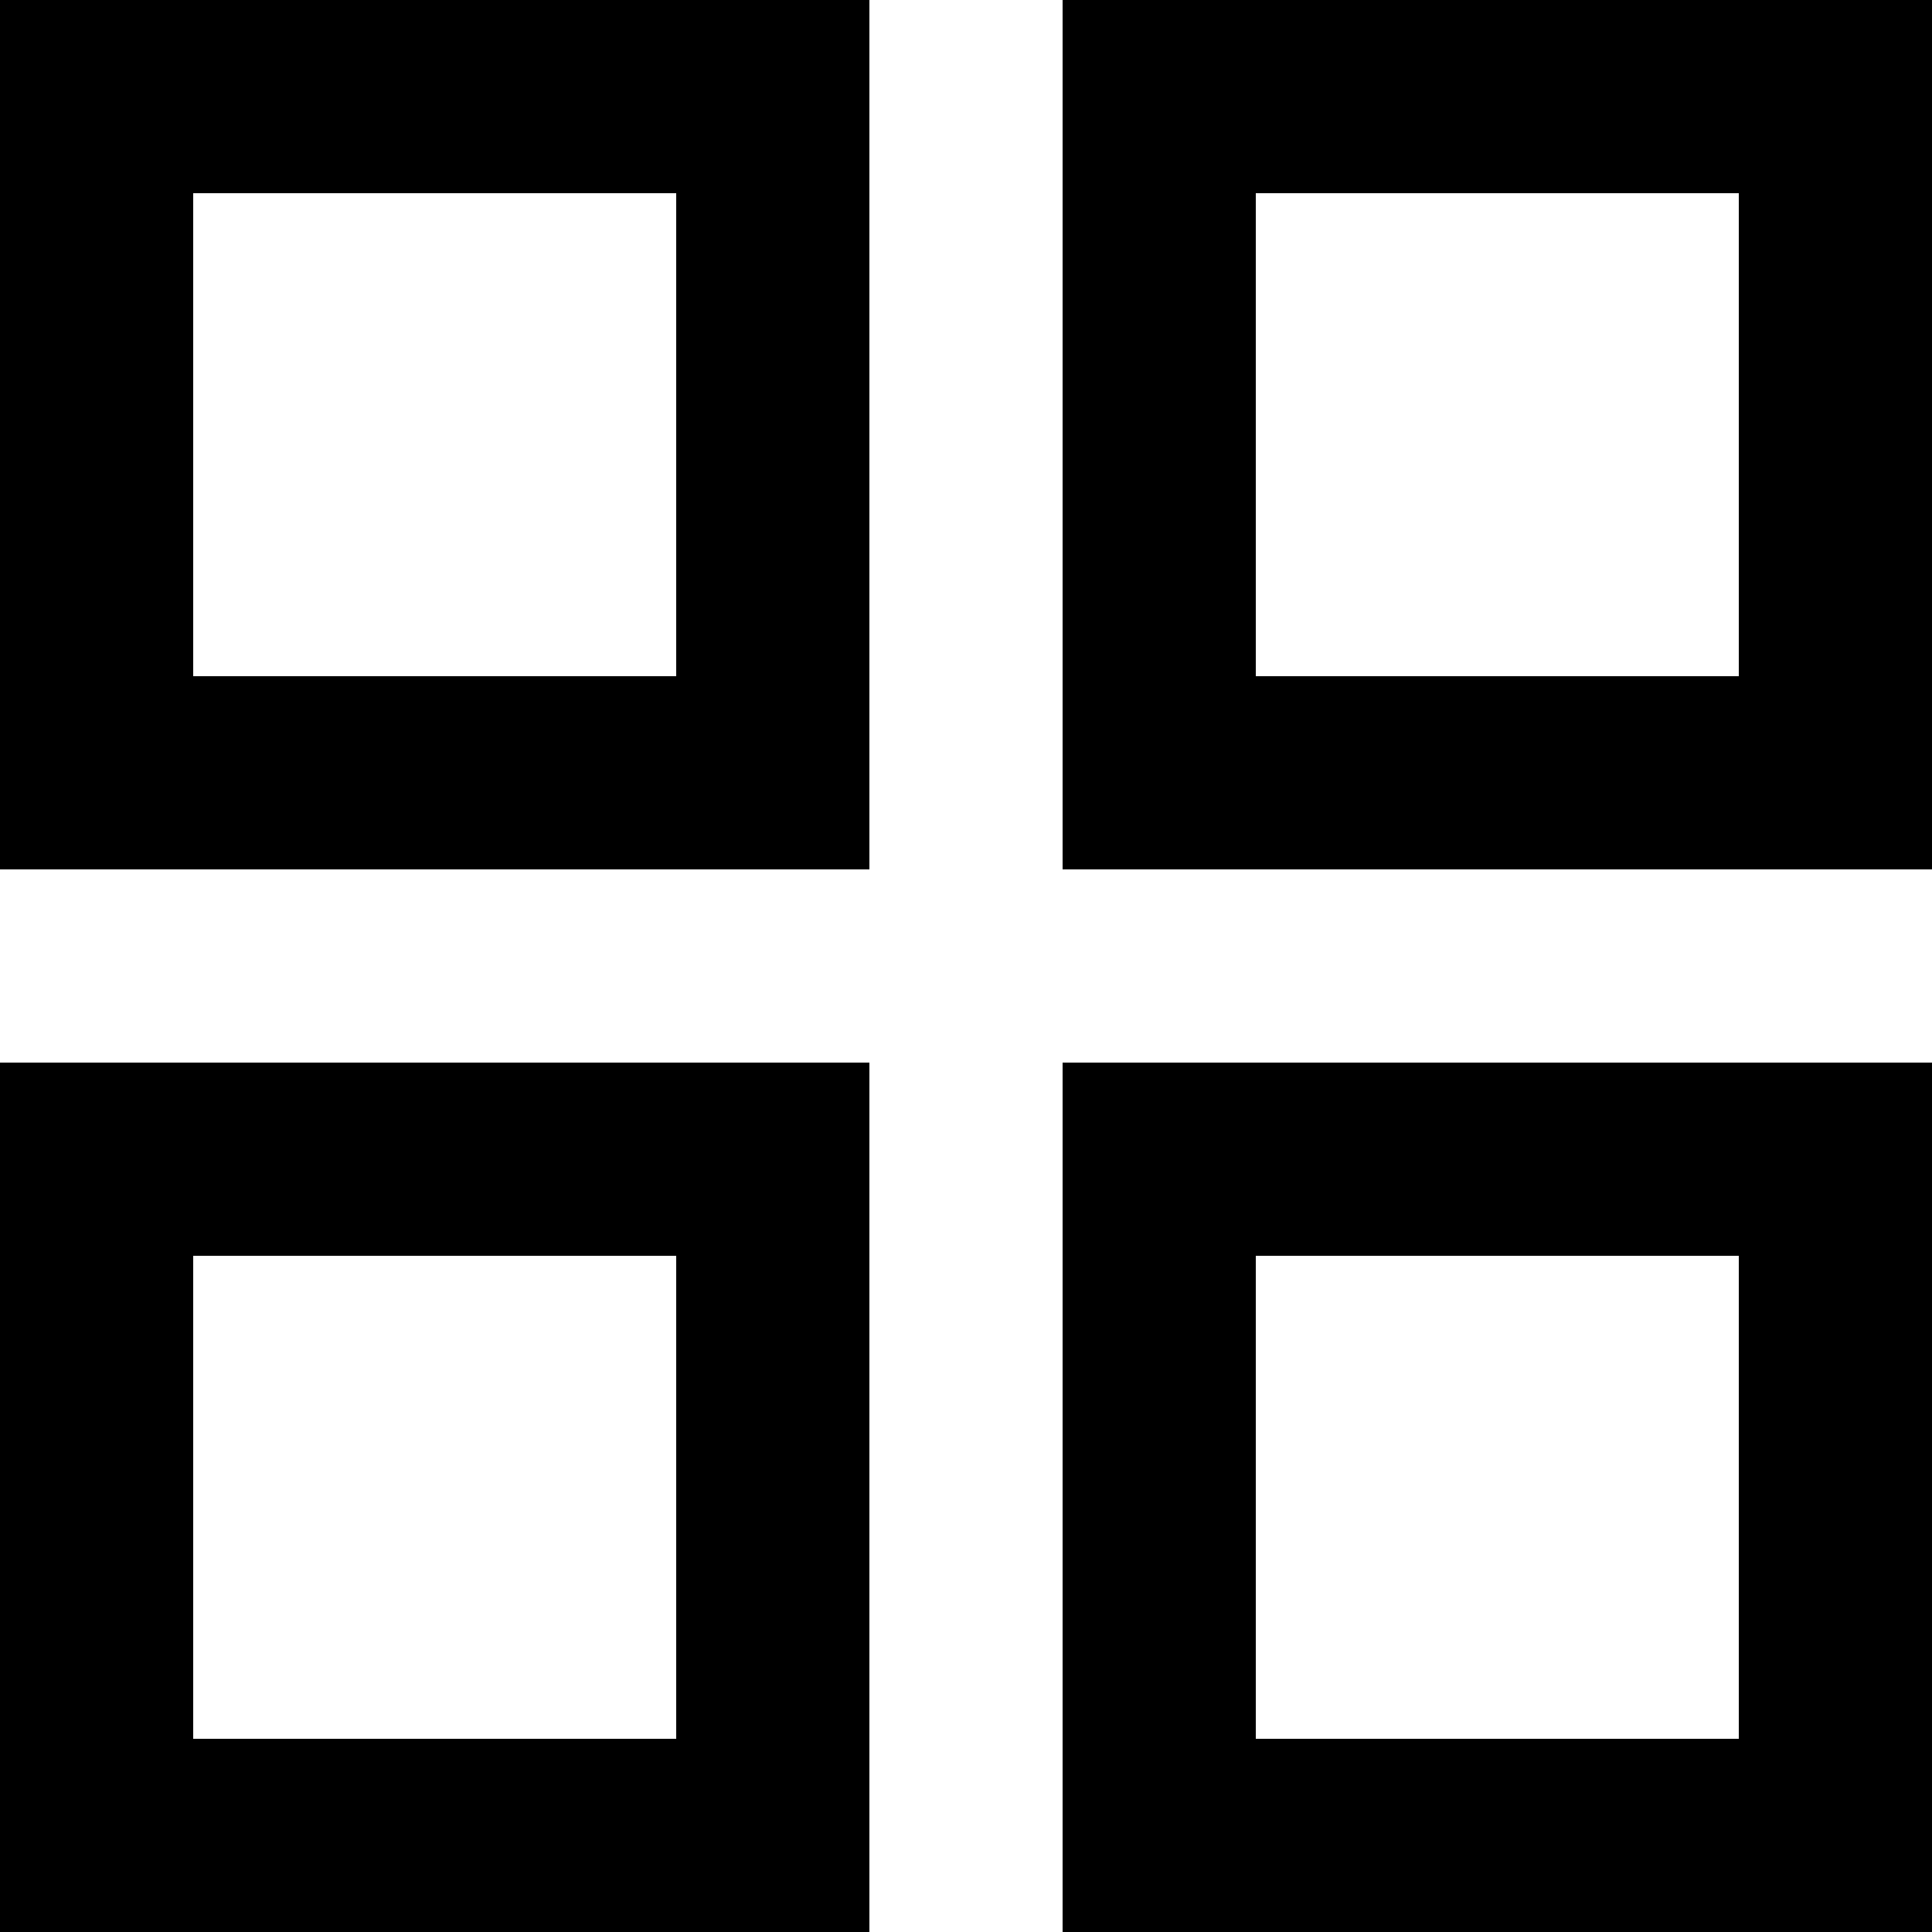
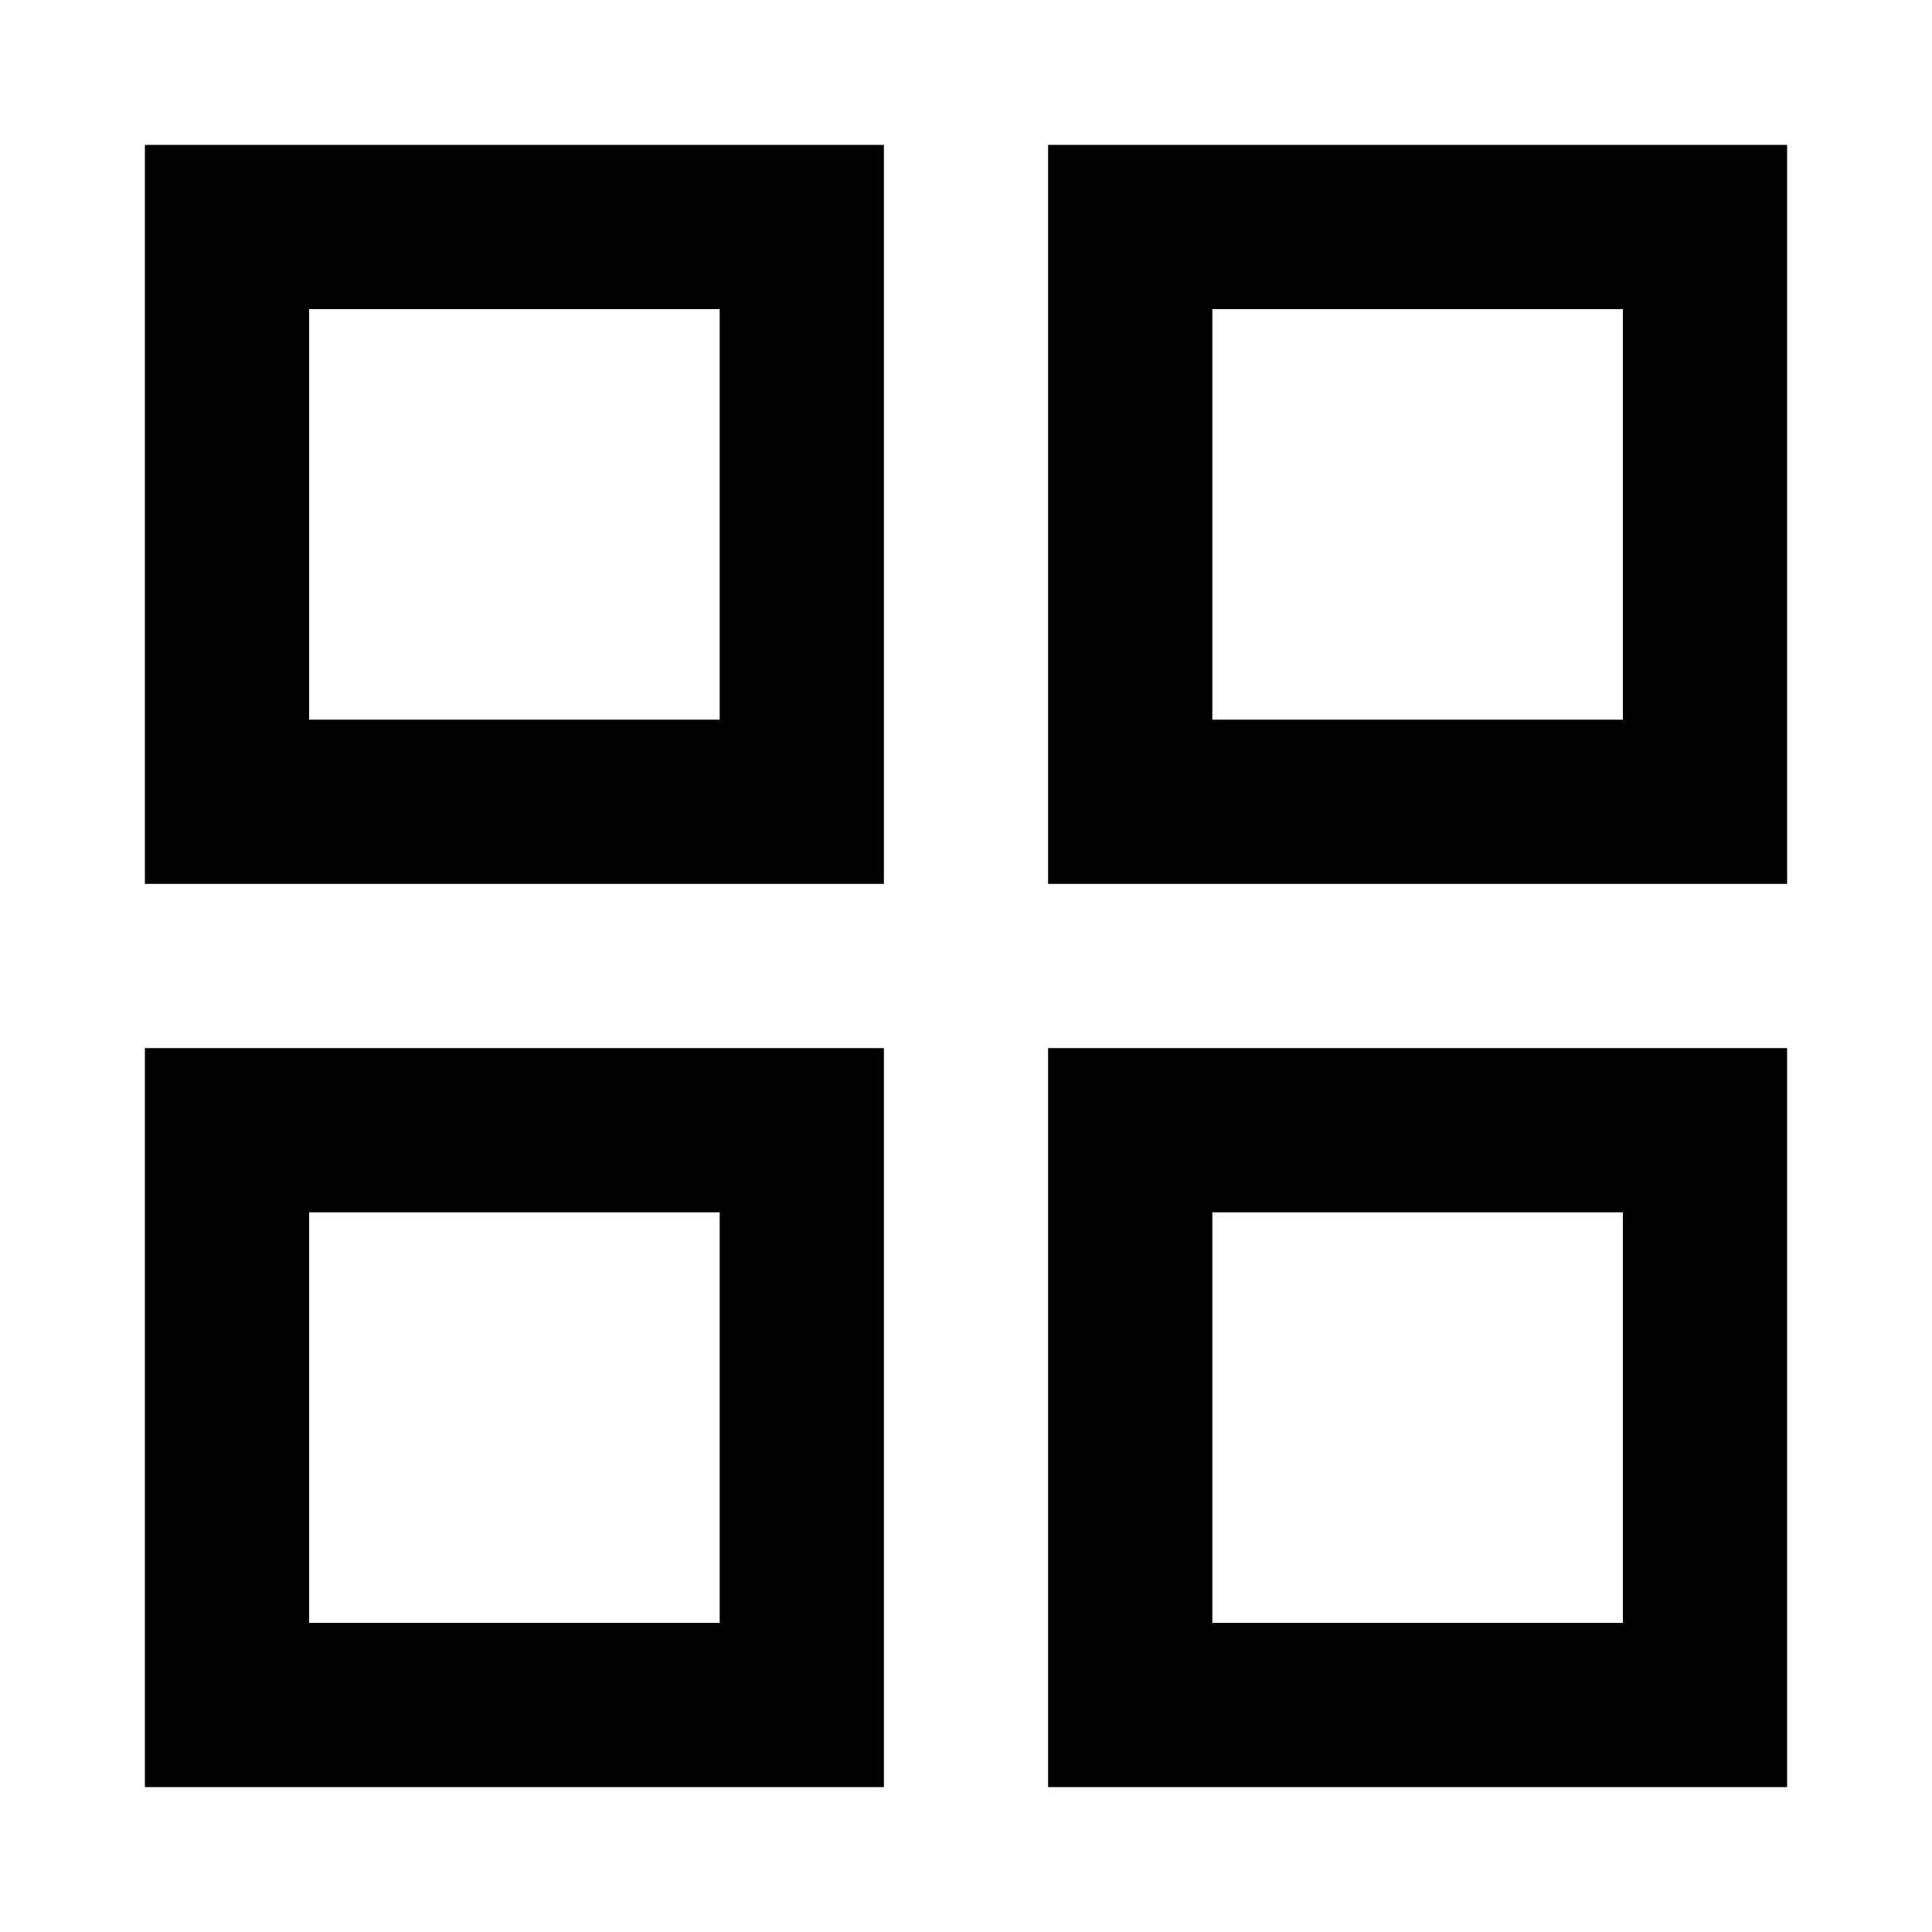
- <svg xmlns="http://www.w3.org/2000/svg" version="1.1" width="20" height="20" viewBox="0 0 20 20">
-   <path d="M0 0h9v9h-9v-9zM2 2v5h5v-5h-5zM0 11h9v9h-9v-9zM2 13v5h5v-5h-5zM11 0h9v9h-9v-9zM13 2v5h5v-5h-5zM11 11h9v9h-9v-9zM13 13v5h5v-5h-5z" />
+ <svg xmlns="http://www.w3.org/2000/svg" version="1.1" width="640" height="640" viewBox="0 0 640 640">
+   <g id="icomoon-ignore">
+ </g>
+   <path d="M48 48h244.8v244.8h-244.8v-244.8zM102.4 102.4v136h136v-136h-136zM48 347.2h244.8v244.8h-244.8v-244.8zM102.4 401.6v136h136v-136h-136zM347.2 48h244.8v244.8h-244.8v-244.8zM401.6 102.4v136h136v-136h-136zM347.2 347.2h244.8v244.8h-244.8v-244.8zM401.6 401.6v136h136v-136h-136z" />
</svg>
